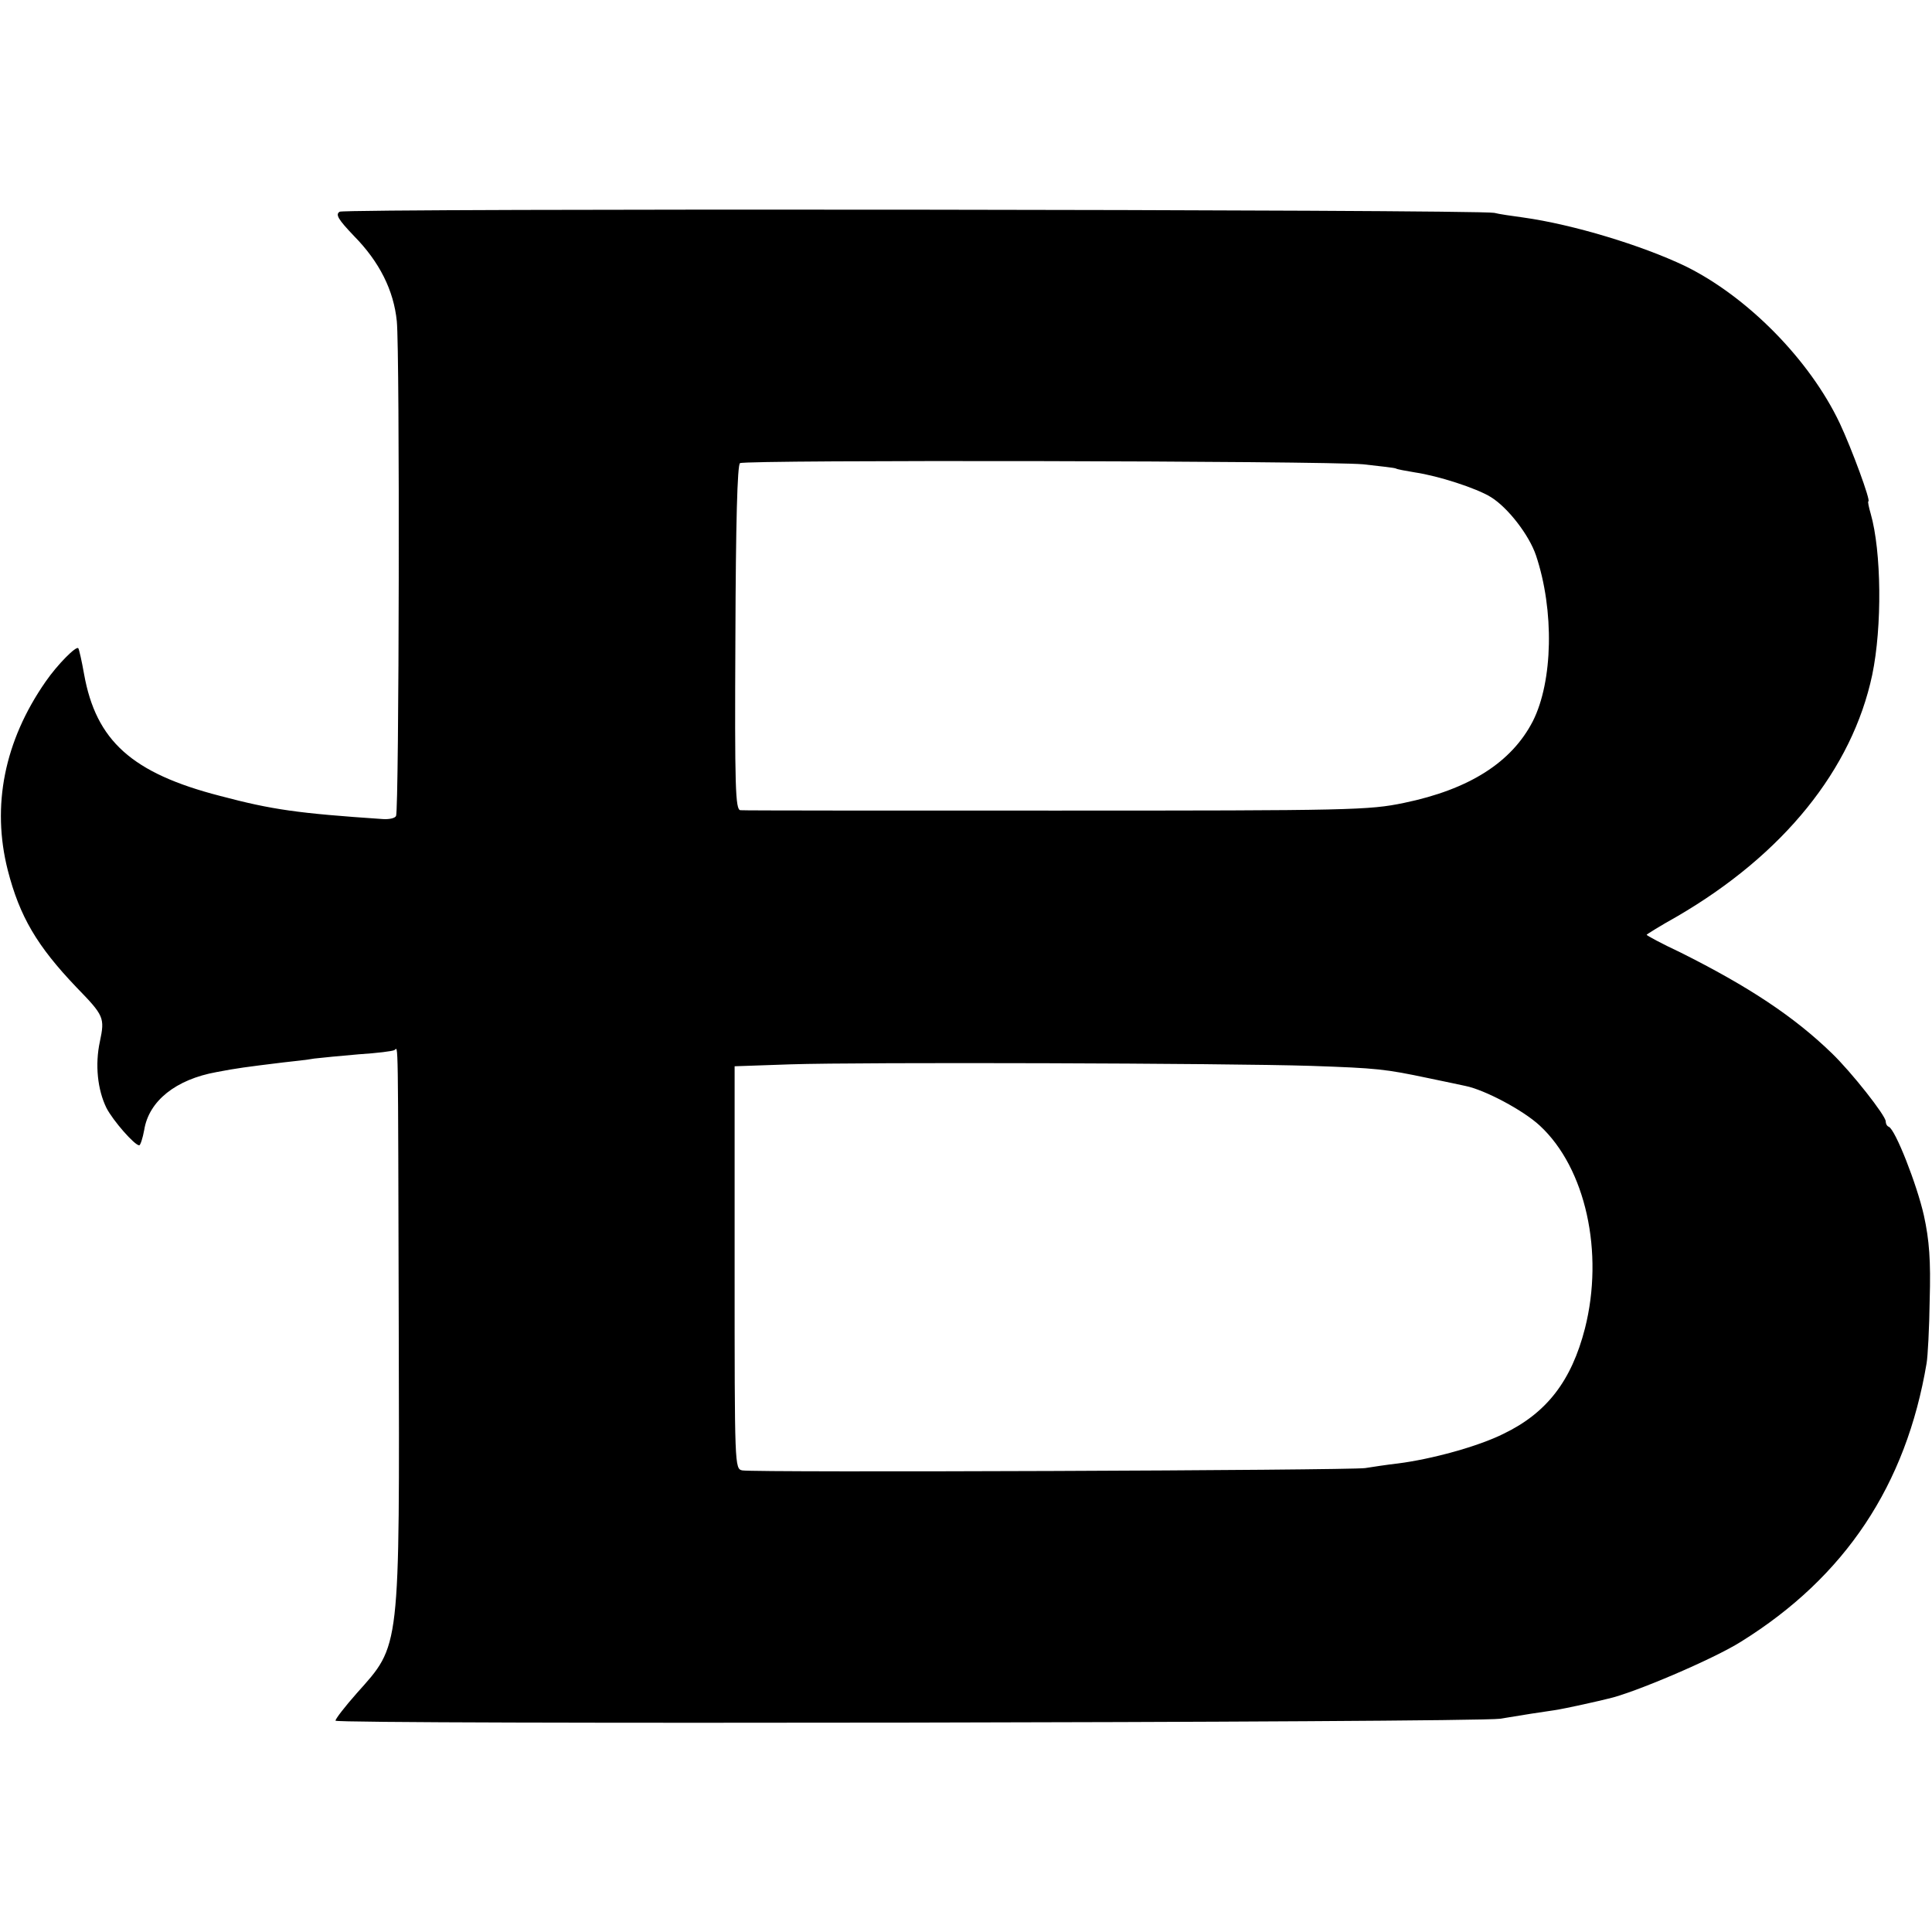
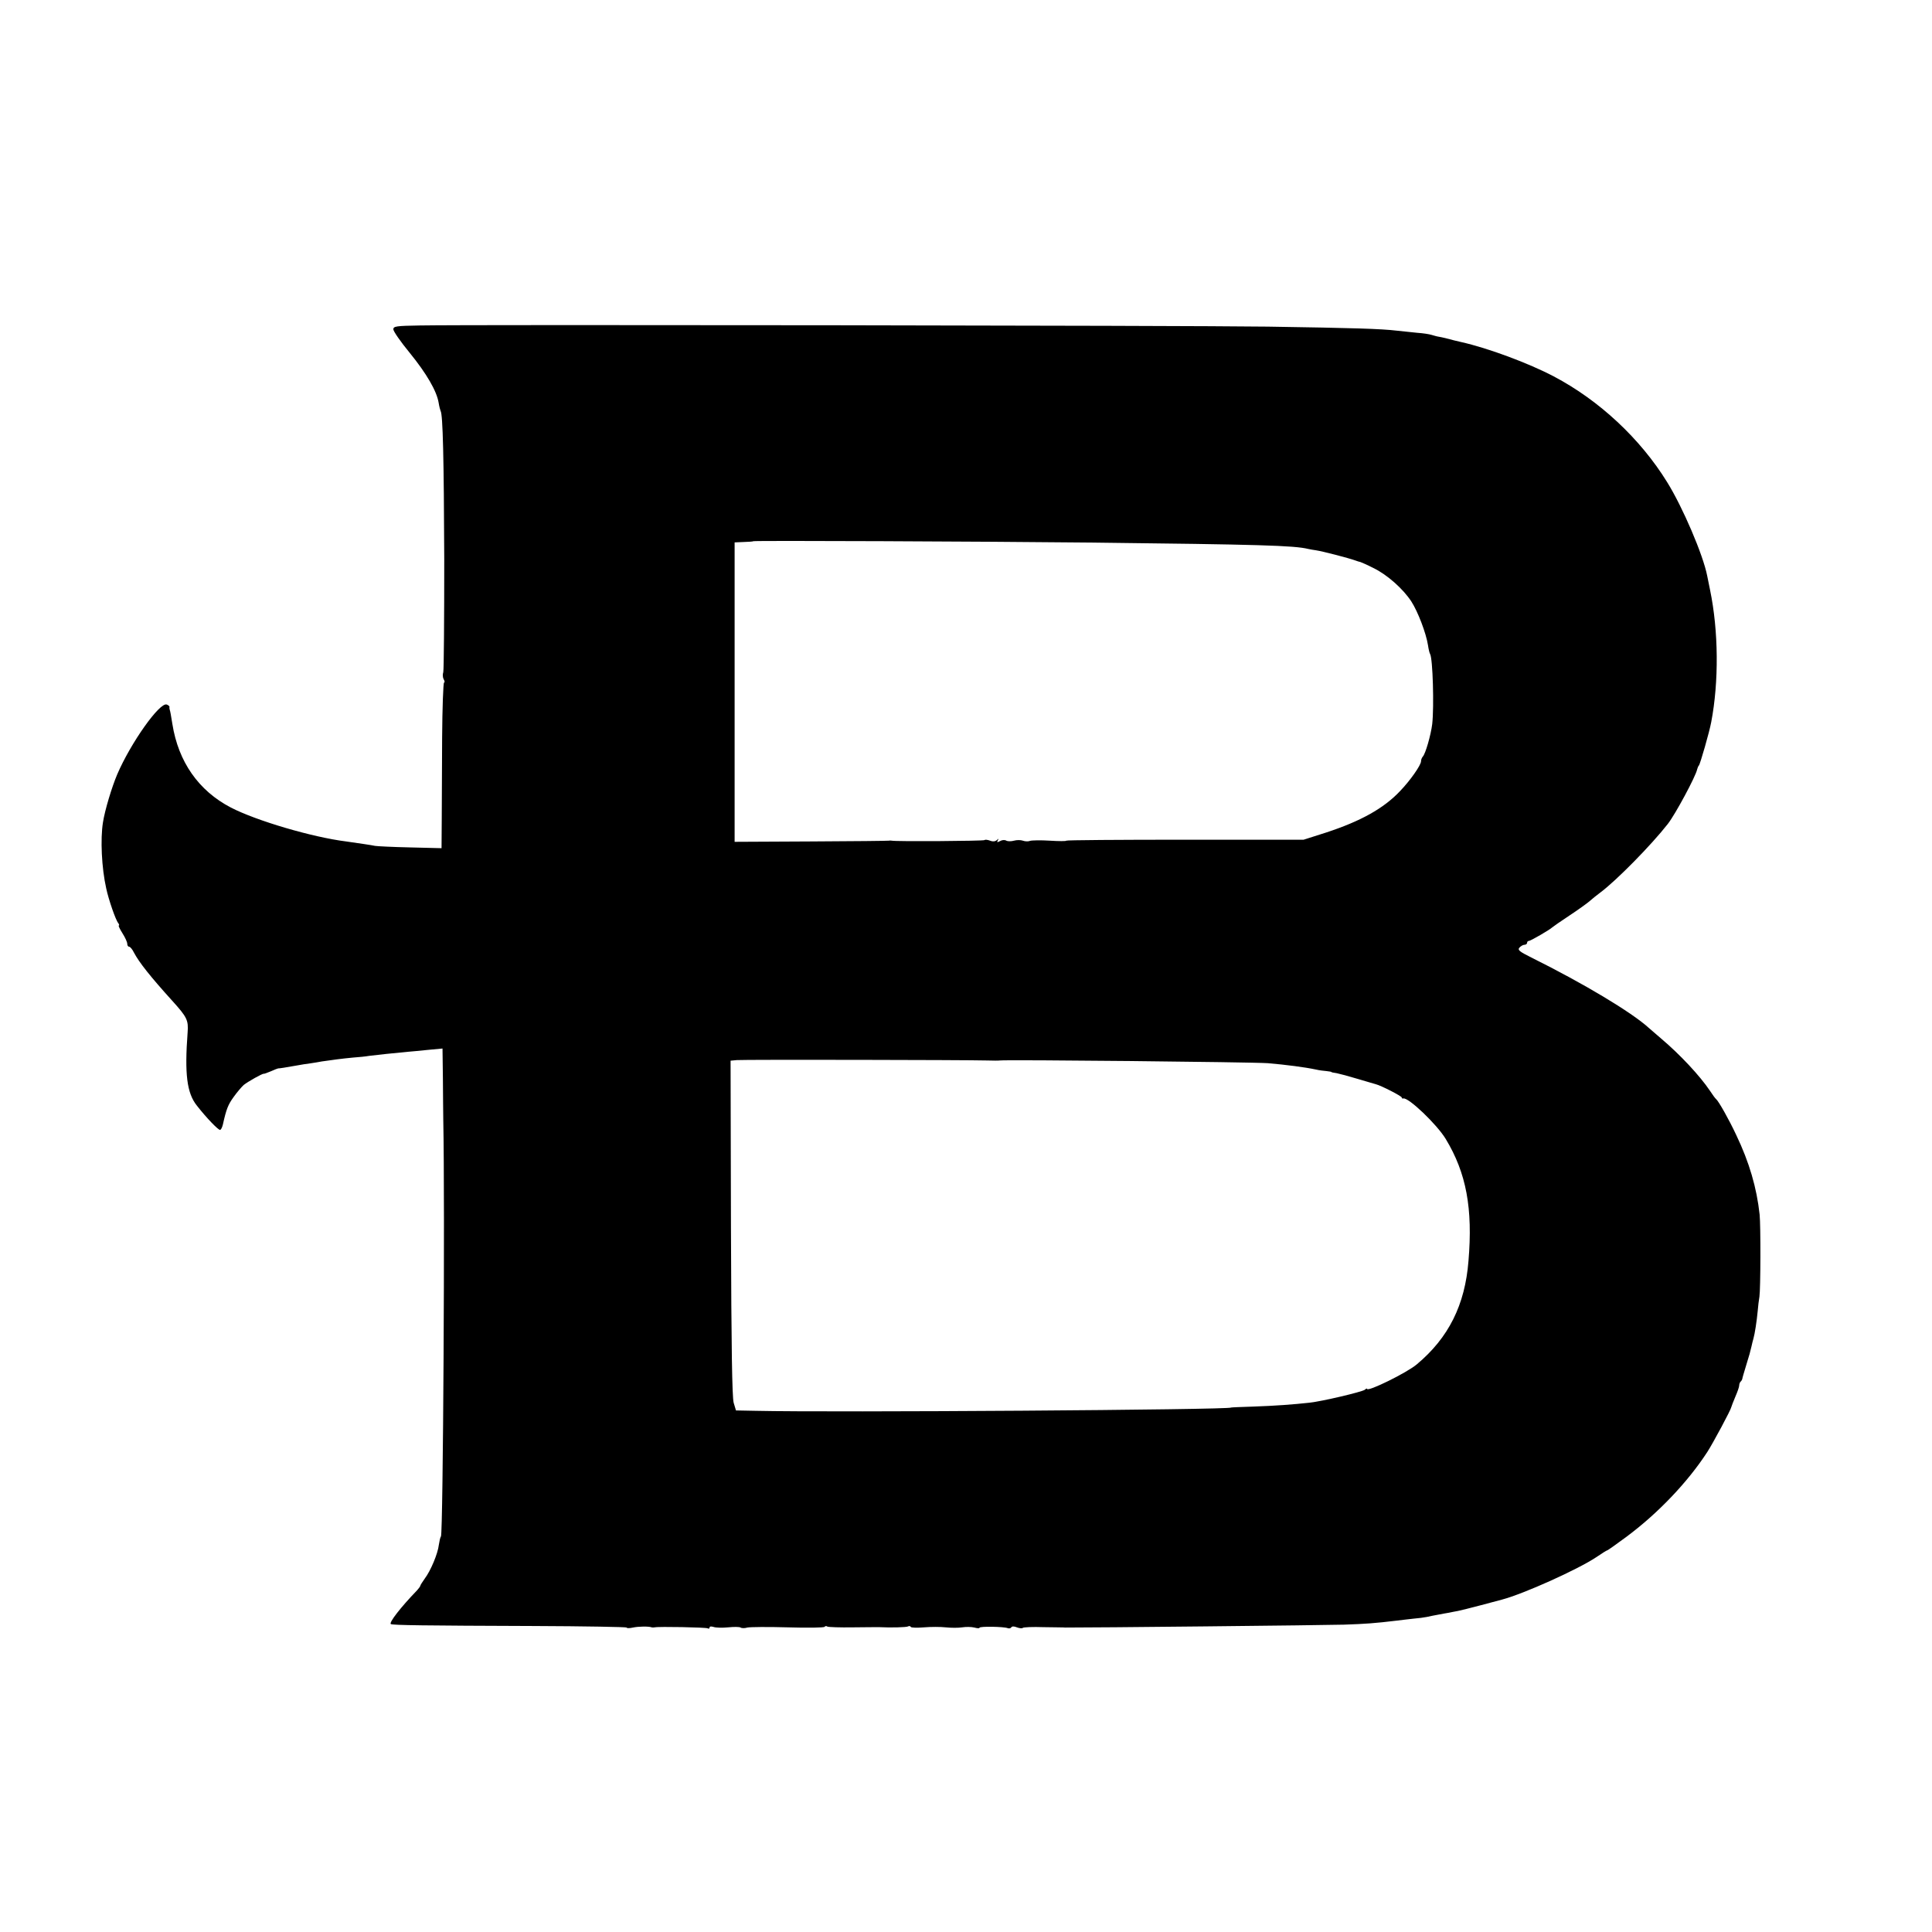
- <svg xmlns="http://www.w3.org/2000/svg" version="1.0" width="501pt" height="501pt" viewBox="0 0 501 501" preserveAspectRatio="xMidYMid meet">
-   <g transform="translate(0,501) scale(0.1,-0.1)" fill="#000000" stroke="none">
-     <path d="M881 4461 c-12 -7 -4 -20 37 -63 66 -67 103 -141 111 -221 8 -78 6 -1270 -2 -1283 -3 -6 -18 -9 -34 -8 -221 15 -286 24 -422 60 -229 59 -322 143 -353 316 -6 34 -13 65 -15 67 -5 7 -54 -42 -85 -87 -107 -154 -140 -322 -98 -488 31 -121 76 -197 178 -304 72 -74 74 -79 61 -141 -13 -60 -6 -125 17 -172 17 -33 73 -97 85 -97 3 0 9 18 13 40 12 75 82 131 188 150 52 10 75 13 173 25 28 3 64 7 80 10 17 2 68 7 115 11 47 3 88 8 93 11 10 6 9 62 11 -717 2 -849 5 -823 -109 -951 -30 -34 -55 -66 -55 -71 0 -10 2949 -5 3020 5 25 4 61 10 80 13 19 3 46 7 60 9 14 2 48 9 75 15 28 6 57 13 65 15 65 14 274 103 345 148 270 168 428 406 481 722 3 17 7 90 8 164 3 102 -1 155 -15 219 -18 80 -74 223 -91 230 -5 2 -8 8 -8 14 0 15 -89 128 -140 177 -98 95 -216 173 -392 261 -49 23 -88 44 -88 46 0 1 35 23 78 47 277 161 455 382 507 627 26 125 24 320 -4 418 -5 17 -8 32 -6 32 7 0 -43 136 -74 202 -78 165 -240 329 -401 408 -113 54 -291 108 -420 126 -30 4 -64 9 -75 12 -41 9 -2980 12 -2994 3z m2654 -655 c44 -5 82 -9 85 -11 3 -2 25 -6 49 -10 61 -9 160 -41 197 -64 44 -27 99 -98 117 -151 48 -143 44 -327 -8 -430 -55 -107 -165 -177 -334 -212 -91 -19 -137 -20 -901 -20 -443 0 -812 0 -820 1 -13 1 -15 57 -13 447 1 298 5 449 12 453 14 9 1517 6 1616 -3z m-135 -1560 c172 -6 191 -8 305 -32 39 -8 81 -17 95 -20 50 -10 150 -63 193 -103 119 -110 167 -329 117 -526 -35 -136 -99 -219 -211 -273 -66 -33 -187 -66 -274 -77 -27 -3 -66 -9 -85 -12 -40 -6 -1583 -12 -1615 -6 -20 4 -20 9 -20 526 l0 522 145 5 c183 6 1130 3 1350 -4z" />
+ <svg xmlns="http://www.w3.org/2000/svg" version="1.0" width="1002pt" height="1002pt" viewBox="0 0 1002 1002" preserveAspectRatio="xMidYMid meet">
+   <g transform="translate(0,1002) scale(0.1,-0.1)" fill="#000000" stroke="none">
+     <path d="M2178 8332 c-123 -2 -138 -4 -138 -20 0 -10 38 -65 85 -122 87 -107 140 -198 150 -259 3 -19 8 -38 10 -42 12 -18 17 -249 19 -769 0 -311 -2 -574 -5 -586 -4 -11 -3 -28 2 -37 6 -9 6 -17 2 -17 -4 0 -9 -129 -10 -288 -1 -158 -2 -351 -2 -429 l-1 -142 -162 4 c-90 2 -172 6 -183 8 -17 4 -88 14 -150 23 -176 22 -467 108 -598 176 -167 87 -272 237 -303 433 -7 44 -11 67 -14 75 -1 3 -2 9 -1 13 1 4 -6 10 -14 13 -36 14 -186 -197 -257 -362 -28 -66 -64 -185 -74 -249 -14 -87 -7 -237 17 -343 12 -57 49 -164 62 -179 5 -7 7 -13 3 -13 -3 0 5 -18 19 -40 14 -22 25 -46 25 -55 0 -8 4 -15 10 -15 5 0 17 -14 25 -31 27 -51 85 -124 198 -249 77 -85 85 -101 80 -165 -16 -215 -4 -314 48 -379 49 -63 110 -126 120 -126 5 0 11 12 15 28 18 81 27 103 56 143 17 24 41 52 52 62 21 17 99 61 104 58 1 -1 18 5 37 13 20 9 36 15 38 15 2 -1 41 5 102 16 17 3 45 8 64 10 19 3 46 7 60 10 54 8 108 15 161 20 30 2 69 6 85 9 30 4 143 16 200 21 17 1 64 6 105 10 l75 7 2 -154 c0 -84 2 -182 2 -218 9 -433 -1 -2140 -12 -2158 -4 -5 -8 -25 -11 -44 -5 -45 -42 -134 -73 -175 -12 -17 -23 -34 -23 -37 0 -3 -8 -14 -17 -24 -85 -88 -147 -168 -136 -175 11 -6 170 -8 740 -10 266 -1 483 -5 483 -8 0 -4 15 -4 33 0 28 6 82 7 97 1 3 -1 10 -1 15 0 22 5 266 0 275 -5 6 -3 10 -2 10 4 0 6 8 7 21 3 11 -4 45 -5 75 -2 30 3 59 3 65 -1 6 -4 22 -4 35 0 13 3 107 4 210 1 102 -3 188 -2 191 3 2 4 9 5 14 1 6 -3 65 -5 132 -4 67 1 129 1 137 1 61 -3 142 -1 150 4 5 3 11 2 14 -3 2 -4 33 -5 68 -2 35 3 86 3 113 0 28 -3 66 -3 85 0 19 3 47 3 63 -1 15 -4 27 -5 27 -1 0 8 125 6 146 -2 7 -3 16 -1 19 4 3 6 15 6 29 0 13 -5 27 -6 30 -3 3 4 52 6 109 4 56 -1 107 -1 112 -2 102 -1 1355 12 1445 15 114 4 158 7 275 21 22 3 60 7 85 10 25 2 56 6 70 9 14 3 41 9 60 12 19 4 44 8 55 10 11 3 32 6 46 9 14 3 68 16 120 30 52 14 101 27 109 29 113 30 393 156 489 220 29 20 55 36 58 36 2 0 46 31 96 68 166 123 320 285 422 442 29 45 122 218 124 232 1 4 10 28 21 54 11 25 20 51 20 58 0 7 3 16 7 20 5 4 8 11 9 14 0 4 9 34 19 67 20 65 21 69 29 103 3 13 7 31 10 40 7 24 17 89 22 142 2 25 6 59 9 75 6 40 7 367 1 426 -15 138 -53 270 -122 414 -36 77 -91 175 -104 185 -4 3 -18 22 -31 42 -53 79 -156 189 -253 271 -27 23 -57 49 -66 57 -88 80 -336 229 -608 364 -62 31 -72 39 -62 51 7 8 19 15 26 15 8 0 14 5 14 10 0 6 4 10 9 10 9 0 109 58 121 70 3 3 43 31 90 62 47 31 94 65 105 75 11 10 36 30 56 45 83 62 263 245 349 355 39 50 145 247 152 283 2 8 6 17 9 20 6 5 55 175 64 225 40 209 38 473 -6 685 -5 25 -12 58 -15 74 -21 108 -127 356 -208 486 -139 225 -352 424 -588 548 -129 68 -341 147 -480 178 -21 5 -48 11 -80 20 -13 3 -30 7 -38 8 -8 1 -24 6 -35 9 -12 4 -45 9 -75 11 -30 3 -77 8 -105 11 -84 10 -223 14 -670 21 -429 6 -4137 11 -4397 6z m3487 -1126 c870 -10 1046 -15 1120 -33 11 -2 29 -6 40 -7 34 -5 169 -40 205 -53 8 -3 20 -7 26 -8 6 -2 36 -15 67 -31 71 -34 155 -109 197 -174 34 -53 76 -163 86 -226 3 -21 8 -42 11 -46 14 -24 21 -272 11 -363 -7 -57 -35 -155 -49 -169 -5 -6 -9 -16 -9 -24 0 -20 -56 -100 -109 -155 -85 -90 -204 -156 -384 -215 l-116 -37 -615 0 c-339 0 -616 -2 -616 -5 0 -3 -38 -3 -85 0 -47 3 -94 2 -103 -1 -9 -4 -26 -3 -37 1 -11 4 -32 4 -46 0 -15 -4 -32 -4 -40 0 -7 5 -22 4 -32 -2 -15 -8 -18 -7 -12 4 6 10 5 10 -5 1 -8 -7 -20 -9 -35 -3 -13 5 -26 6 -29 3 -5 -5 -460 -8 -481 -3 -5 1 -12 1 -15 0 -3 -1 -184 -3 -402 -4 l-398 -2 0 83 c0 46 0 355 0 688 0 333 0 645 0 693 l0 89 47 2 c26 1 48 2 49 4 4 4 1185 -1 1759 -7z m-545 -2686 c30 -1 60 -1 65 0 35 5 1304 -8 1390 -14 94 -8 194 -21 250 -33 17 -4 41 -7 55 -8 14 -2 25 -3 25 -5 0 -1 12 -4 28 -6 15 -3 64 -16 110 -30 45 -13 87 -26 92 -27 28 -7 135 -62 135 -69 0 -4 4 -7 8 -5 26 7 174 -134 220 -210 107 -177 141 -360 118 -633 -18 -228 -103 -398 -268 -536 -52 -44 -258 -145 -258 -127 0 3 -6 1 -12 -5 -15 -11 -221 -60 -288 -67 -82 -9 -174 -16 -290 -20 -63 -2 -115 -4 -115 -5 0 -12 -2065 -26 -2464 -17 l-104 2 -12 40 c-8 29 -12 283 -14 907 l-2 867 33 3 c32 3 1190 1 1298 -2z" />
  </g>
</svg>
